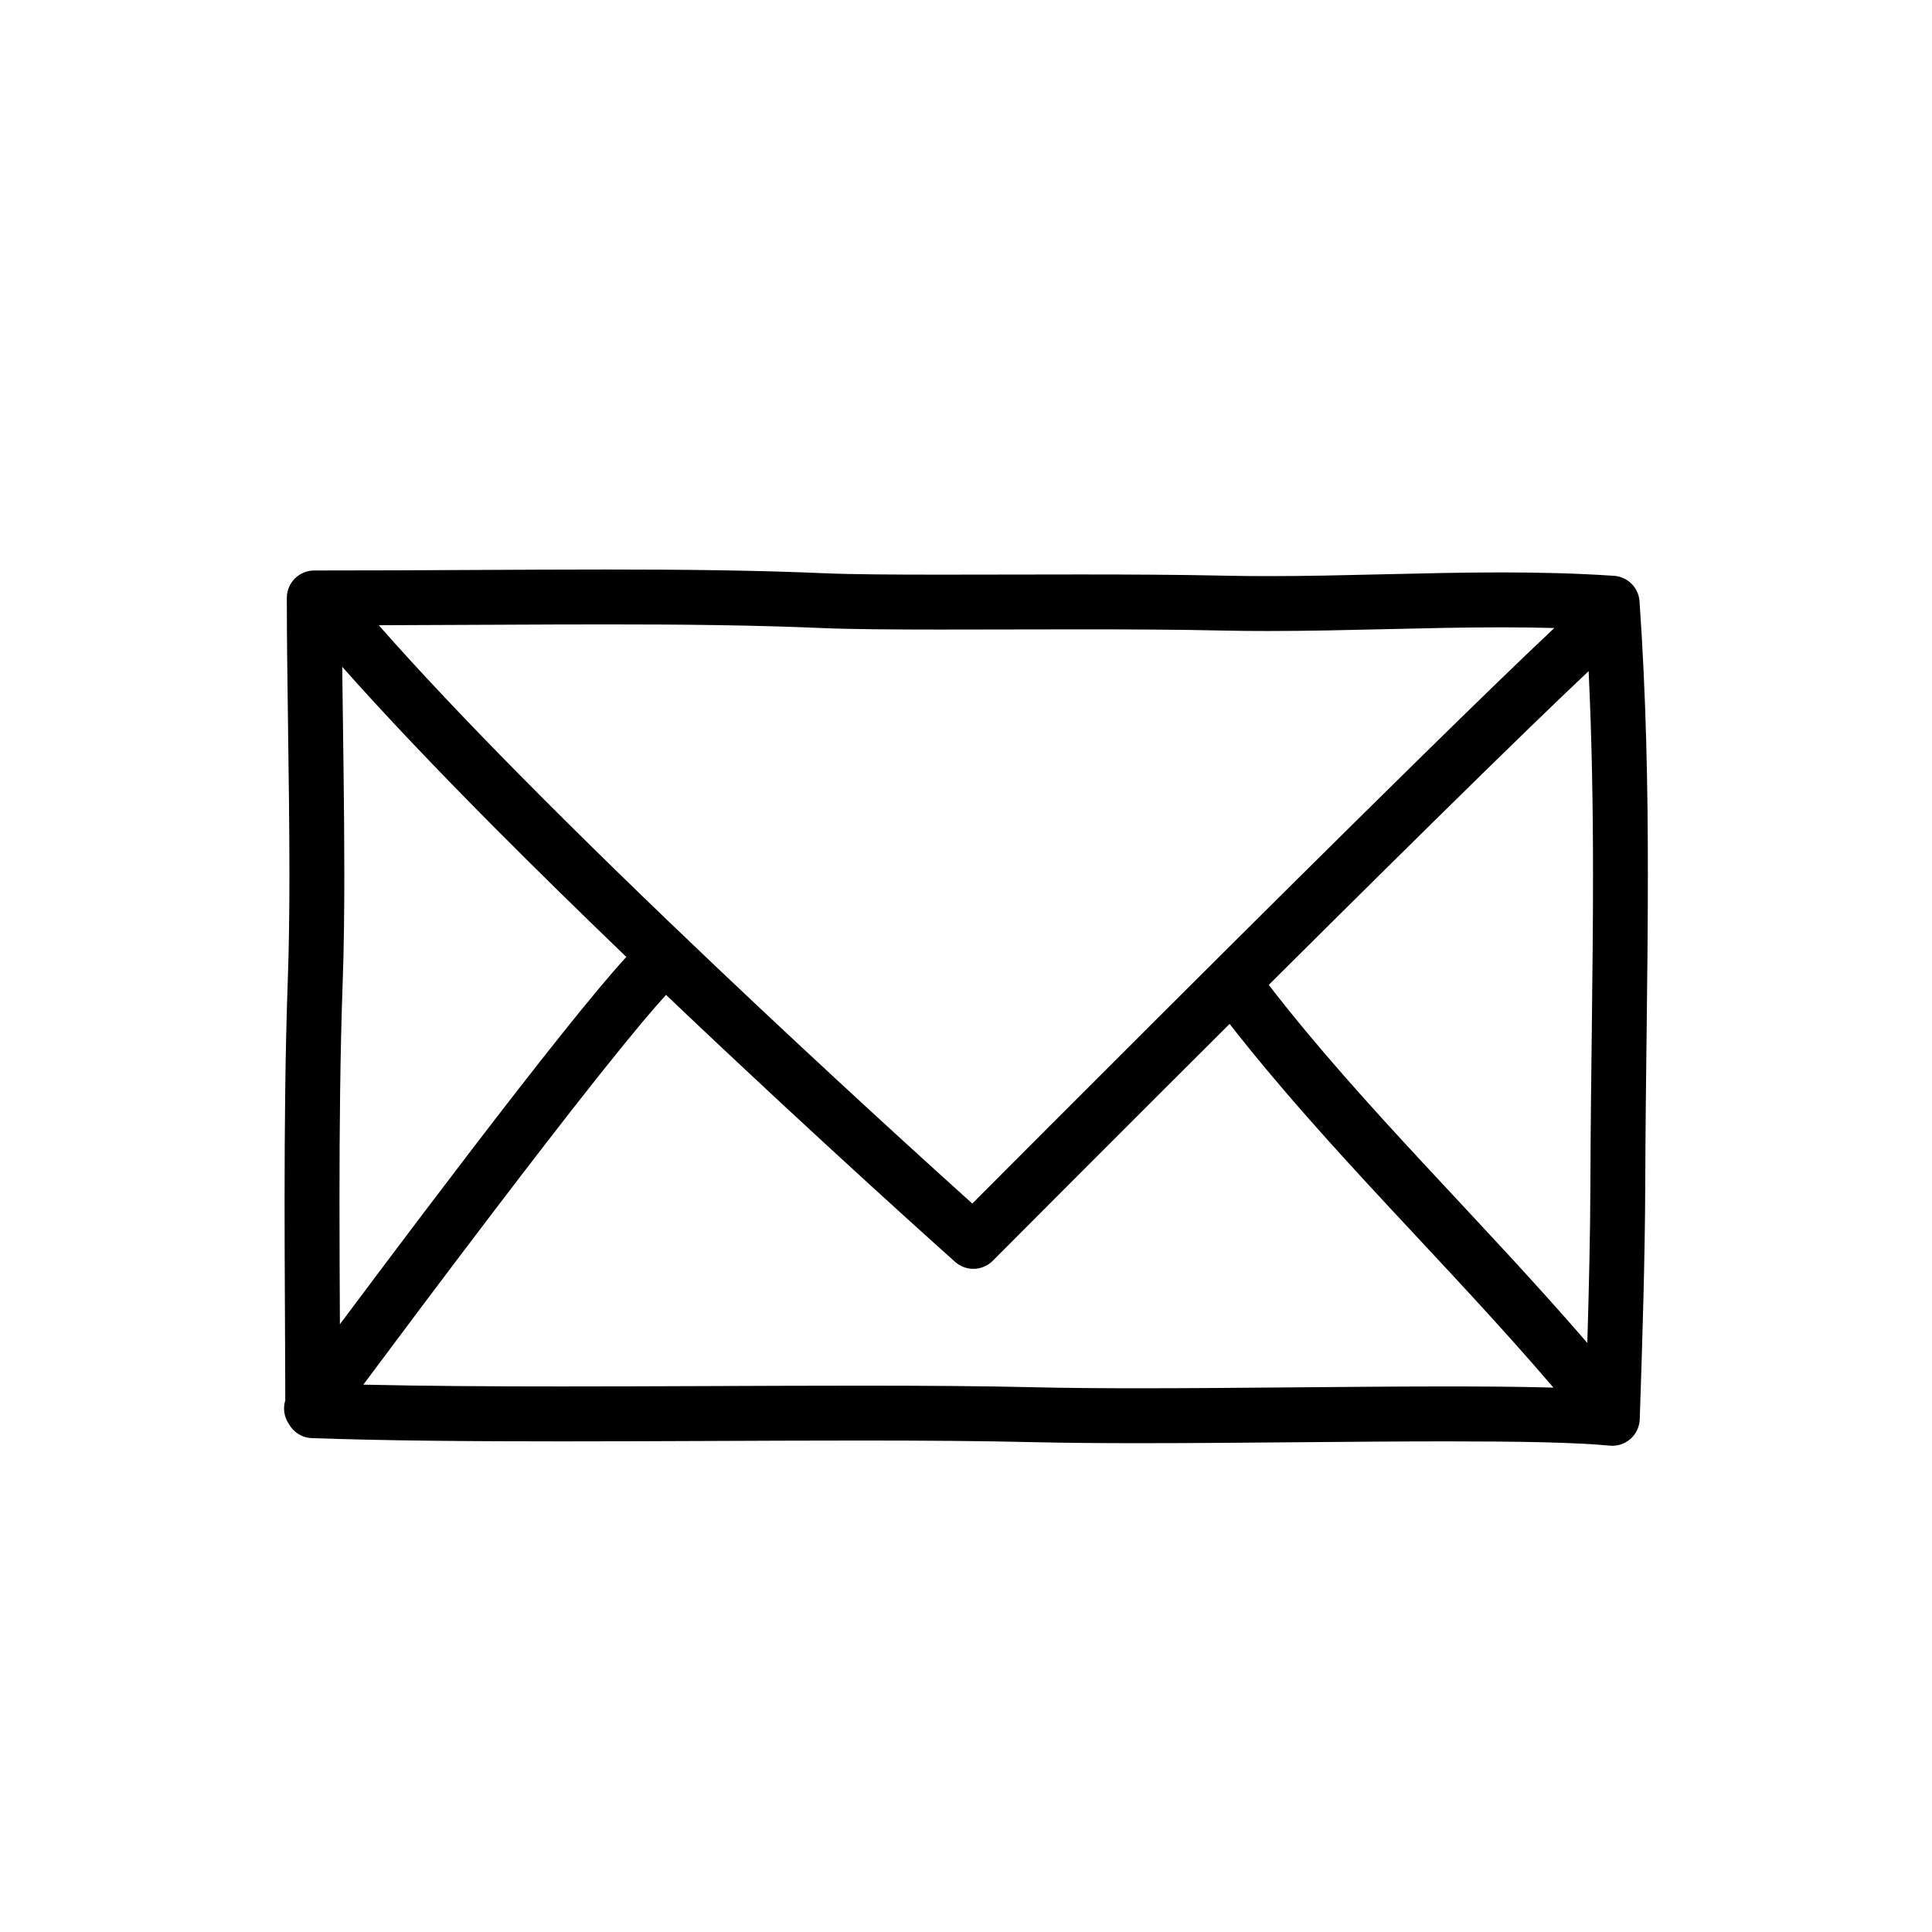
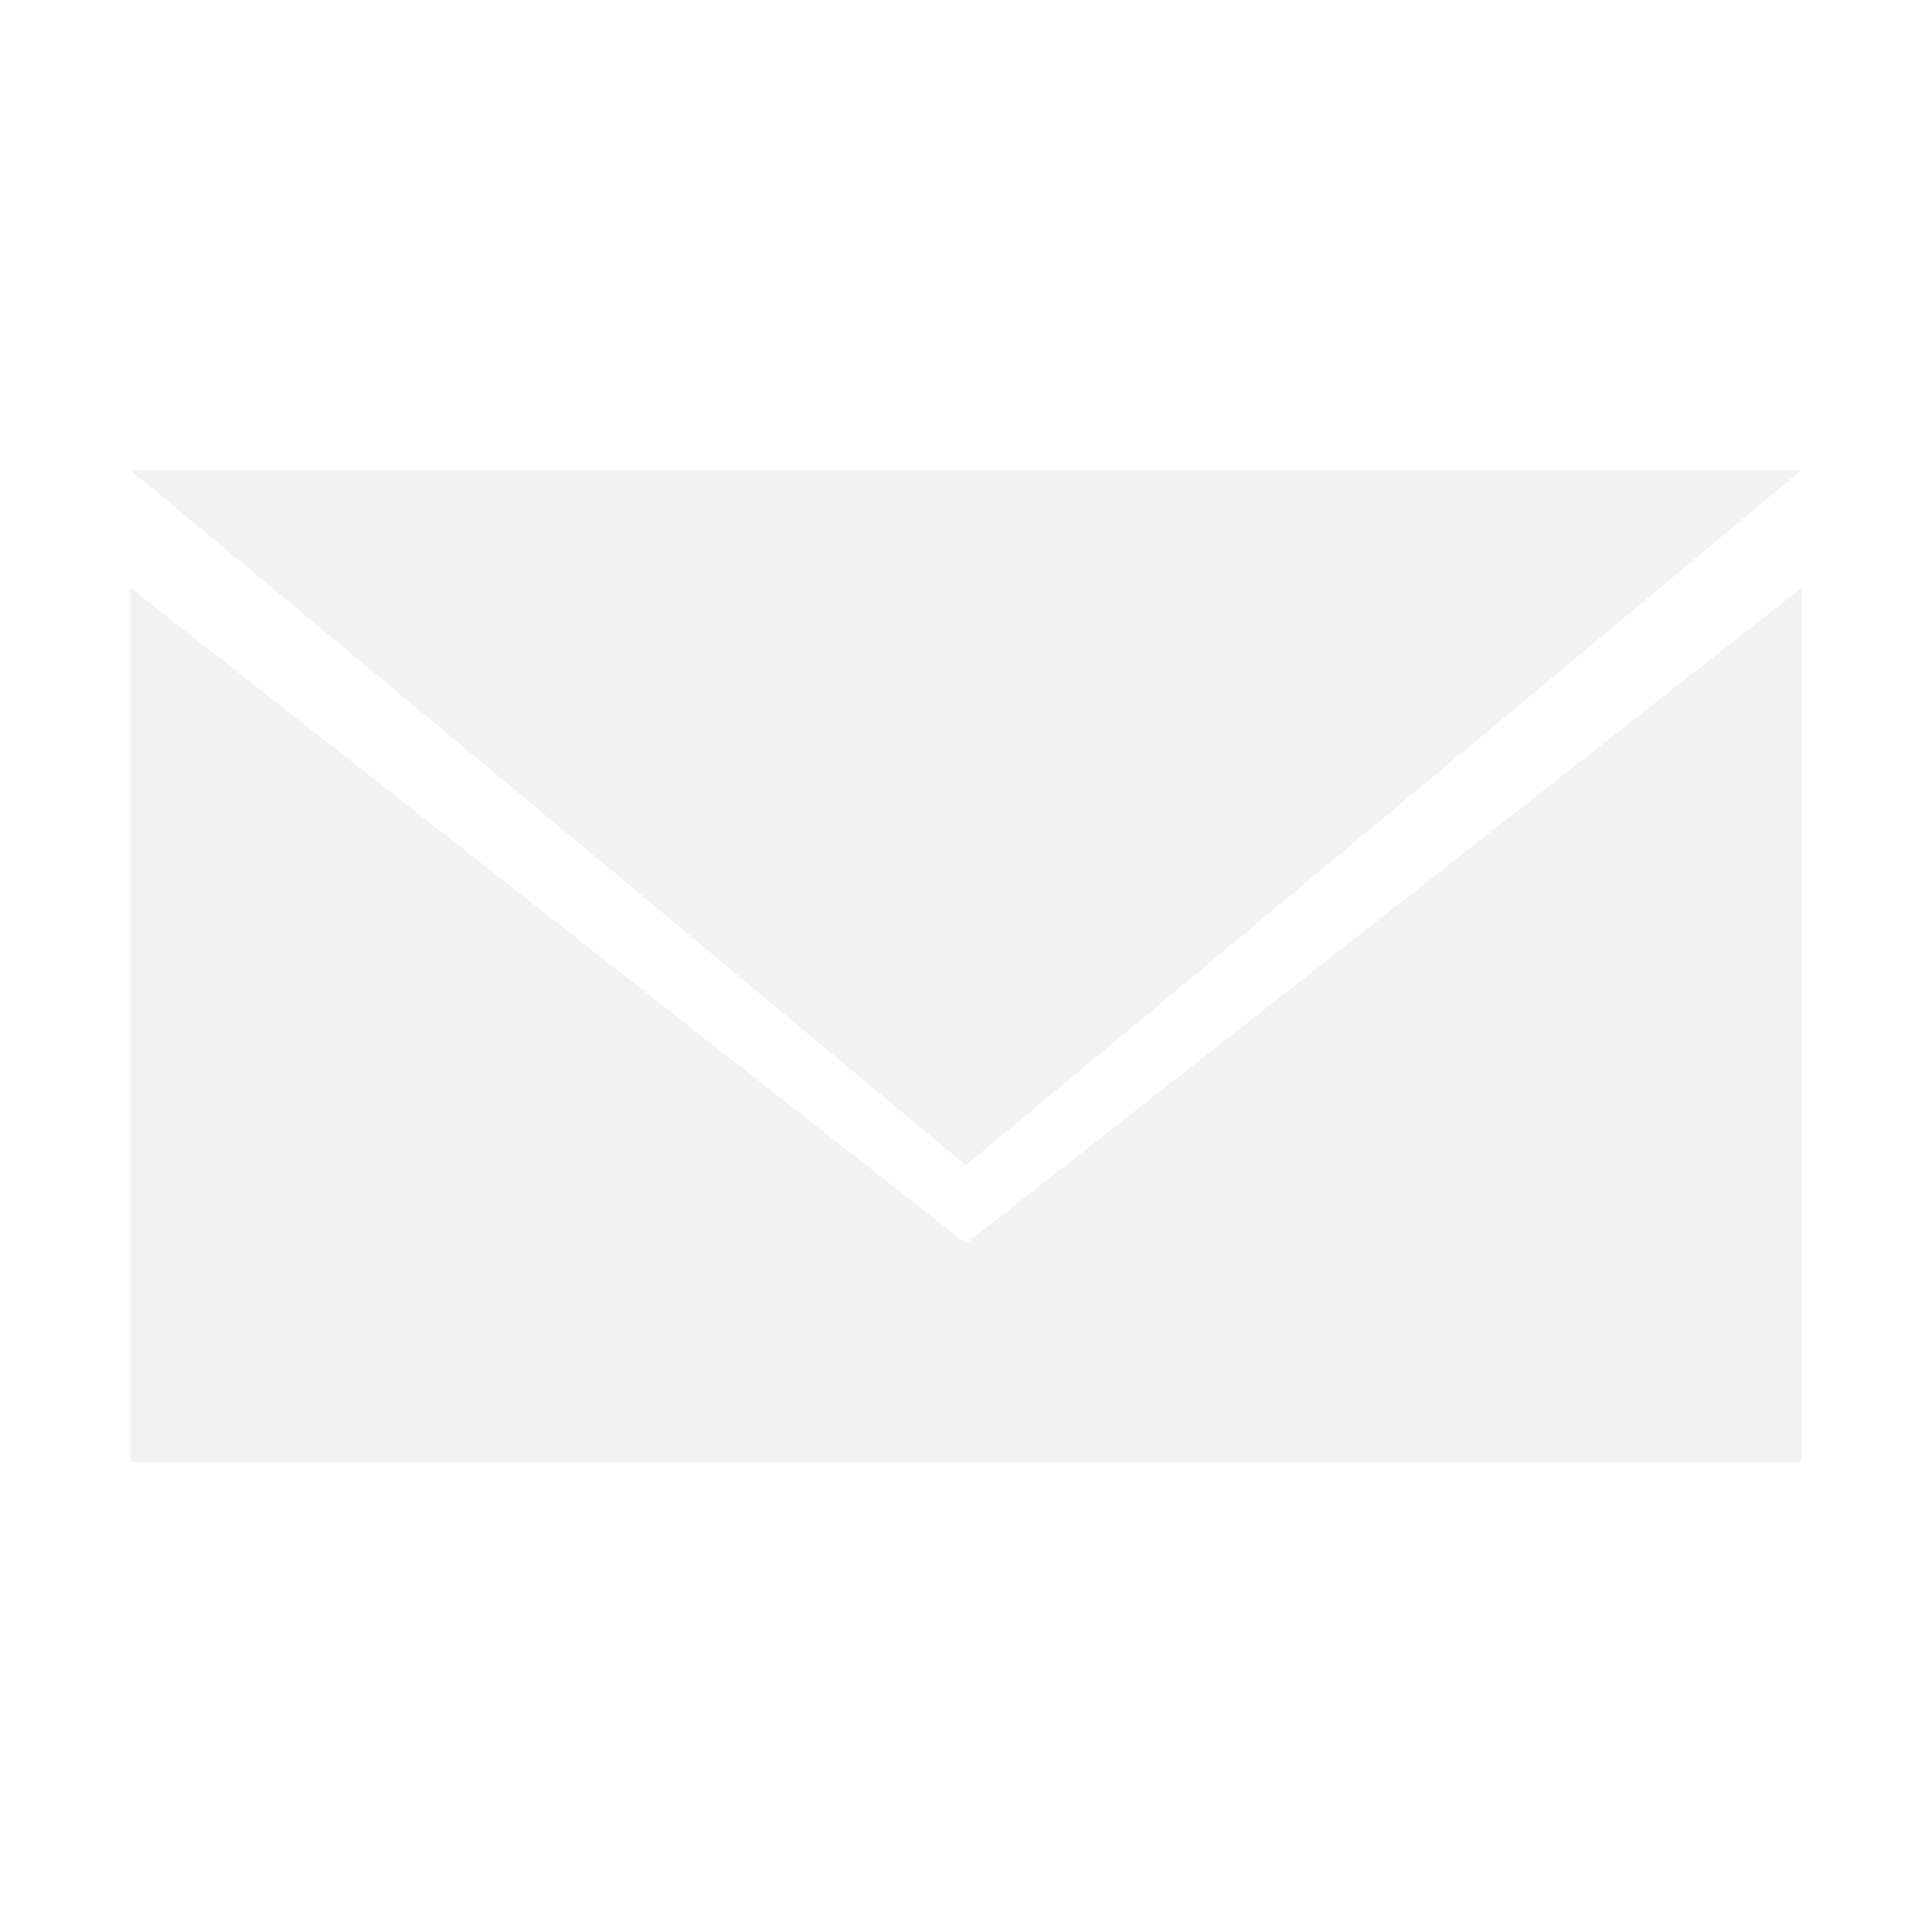
- <svg xmlns="http://www.w3.org/2000/svg" version="1.1" id="Your_Icon" x="0px" y="0px" width="100px" height="100px" viewBox="0 0 100 100" enable-background="new 0 0 100 100" xml:space="preserve">
-   <path d="M84.862,31.125c-0.049-0.711-0.611-1.272-1.322-1.321c-1.944-0.131-3.891-0.176-5.832-0.176  c-4.061,0.002-8.099,0.192-12.058,0.192c-0.771,0-1.539-0.007-2.304-0.024c-2.271-0.05-4.856-0.062-7.449-0.062  c-2.488,0-4.981,0.01-7.199,0.01c-2.498,0-4.655-0.013-6.024-0.073c-3.546-0.153-7.236-0.193-11.282-0.193  c-4.5,0-9.442,0.05-15.125,0.05c-0.785,0-1.421,0.637-1.421,1.418c0,4.263,0.134,9.495,0.134,14.28c0,1.931-0.022,3.789-0.083,5.472  c-0.134,3.753-0.167,7.697-0.167,11.482c0,3.701,0.032,7.243,0.036,10.301c-0.127,0.411-0.062,0.857,0.179,1.213  c0.233,0.426,0.674,0.724,1.191,0.742c3.733,0.135,8.224,0.169,12.919,0.169c5.176,0,10.6-0.043,15.5-0.043  c3.274,0,6.317,0.02,8.892,0.083c1.641,0.039,3.506,0.054,5.494,0.054c5.119,0,11.057-0.095,15.976-0.094  c1.809,0,3.48,0.012,4.915,0.046c1.435,0.035,2.638,0.092,3.482,0.175c0.39,0.039,0.782-0.086,1.075-0.345  c0.294-0.257,0.47-0.631,0.484-1.02c0.128-3.789,0.273-8.345,0.285-12.189c0.018-5.528,0.135-10.712,0.135-15.932  C85.296,40.713,85.204,36.06,84.862,31.125z M82.454,45.339c0,5.177-0.117,10.358-0.135,15.922c-0.008,2.561-0.076,5.464-0.16,8.248  c-5.604-6.488-11.61-12.21-16.489-18.531c1.055-1.051,2.122-2.11,3.186-3.166c3.781-3.751,7.5-7.418,10.36-10.191  c1.167-1.129,2.188-2.109,3.011-2.884C82.399,38.347,82.454,41.842,82.454,45.339z M42.553,32.508  c1.466,0.064,3.633,0.077,6.146,0.078c2.227,0,4.719-0.011,7.199-0.011c2.583,0,5.151,0.011,7.386,0.062  c0.789,0.018,1.578,0.024,2.367,0.024c4.049,0,8.087-0.19,12.058-0.19c0.918,0,1.832,0.01,2.742,0.035  c-1.678,1.574-4.187,4.011-7.078,6.851c-8.304,8.155-19.713,19.595-23.047,22.939c-2.118-1.906-7.346-6.646-13.199-12.198  c-3.368-3.195-6.941-6.659-10.244-10.003c-2.698-2.732-5.208-5.38-7.279-7.733c4.323-0.011,8.209-0.043,11.79-0.043  C35.42,32.318,39.069,32.358,42.553,32.508z M17.572,62.179c0-3.769,0.034-7.683,0.167-11.379c0.062-1.735,0.083-3.623,0.083-5.575  c0-3.542-0.071-7.3-0.109-10.712c2.251,2.541,4.947,5.364,7.817,8.255c2.241,2.254,4.584,4.547,6.889,6.764  c-0.396,0.429-0.854,0.957-1.377,1.582c-1.17,1.396-2.64,3.244-4.221,5.276c-3.164,4.066-6.773,8.867-9.228,12.153  C17.584,66.516,17.572,64.374,17.572,62.179z M74.919,71.762c-4.953,0-10.89,0.095-15.976,0.095c-1.975,0-3.82-0.015-5.425-0.053  c-2.614-0.064-5.674-0.082-8.961-0.082c-4.917,0-10.339,0.04-15.5,0.04c-3.639,0-7.144-0.021-10.251-0.093  c1.641-2.202,4.176-5.592,6.792-9.026c1.864-2.447,3.767-4.916,5.406-6.977c0.818-1.029,1.572-1.957,2.217-2.729  c0.486-0.58,0.914-1.073,1.252-1.442c7.962,7.579,14.955,13.812,14.963,13.819c0.562,0.503,1.42,0.477,1.952-0.058  c0.002-0.001,0.123-0.124,0.354-0.356c1.334-1.339,6.26-6.282,11.902-11.903c5.143,6.588,11.253,12.383,16.762,18.826  c-0.165-0.004-0.331-0.008-0.501-0.013C78.432,71.774,76.741,71.762,74.919,71.762z" />
+ <svg xmlns="http://www.w3.org/2000/svg" version="1.1" id="Layer_1" x="0px" y="0px" width="50px" height="50px" viewBox="0 0 50 50" enable-background="new 0 0 50 50" xml:space="preserve">
+   <g>
+     <polygon fill="#F2F2F2" points="3.373,15.216 3.373,37.84 46.627,37.84 46.627,15.216 25,32.184  " />
+     <polygon fill="#F2F2F2" points="46.627,12.16 3.373,12.16 25,30.156  " />
+   </g>
</svg>
